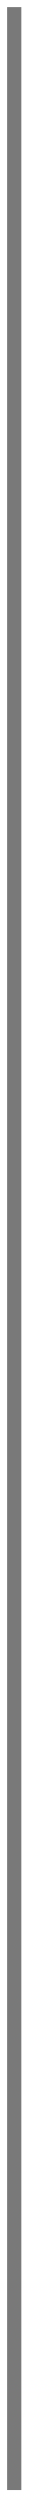
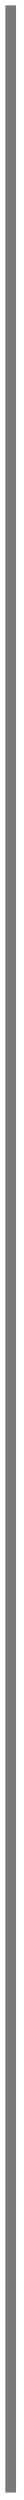
- <svg xmlns="http://www.w3.org/2000/svg" version="1.1" width="11px" height="879px">
-   <g transform="matrix(1 0 0 1 -536.5 -537.5 )">
-     <path d="M 541.5 540  L 541.5 1413  " stroke-width="5" stroke="#797979" fill="none" />
+ <svg xmlns="http://www.w3.org/2000/svg" version="1.1" width="11px" height="1169px">
+   <g transform="matrix(1 0 0 1 -536.5 -536.5 )">
+     <path d="M 541.5 539  L 541.5 1702  " stroke-width="5" stroke="#797979" fill="none" />
  </g>
</svg>
